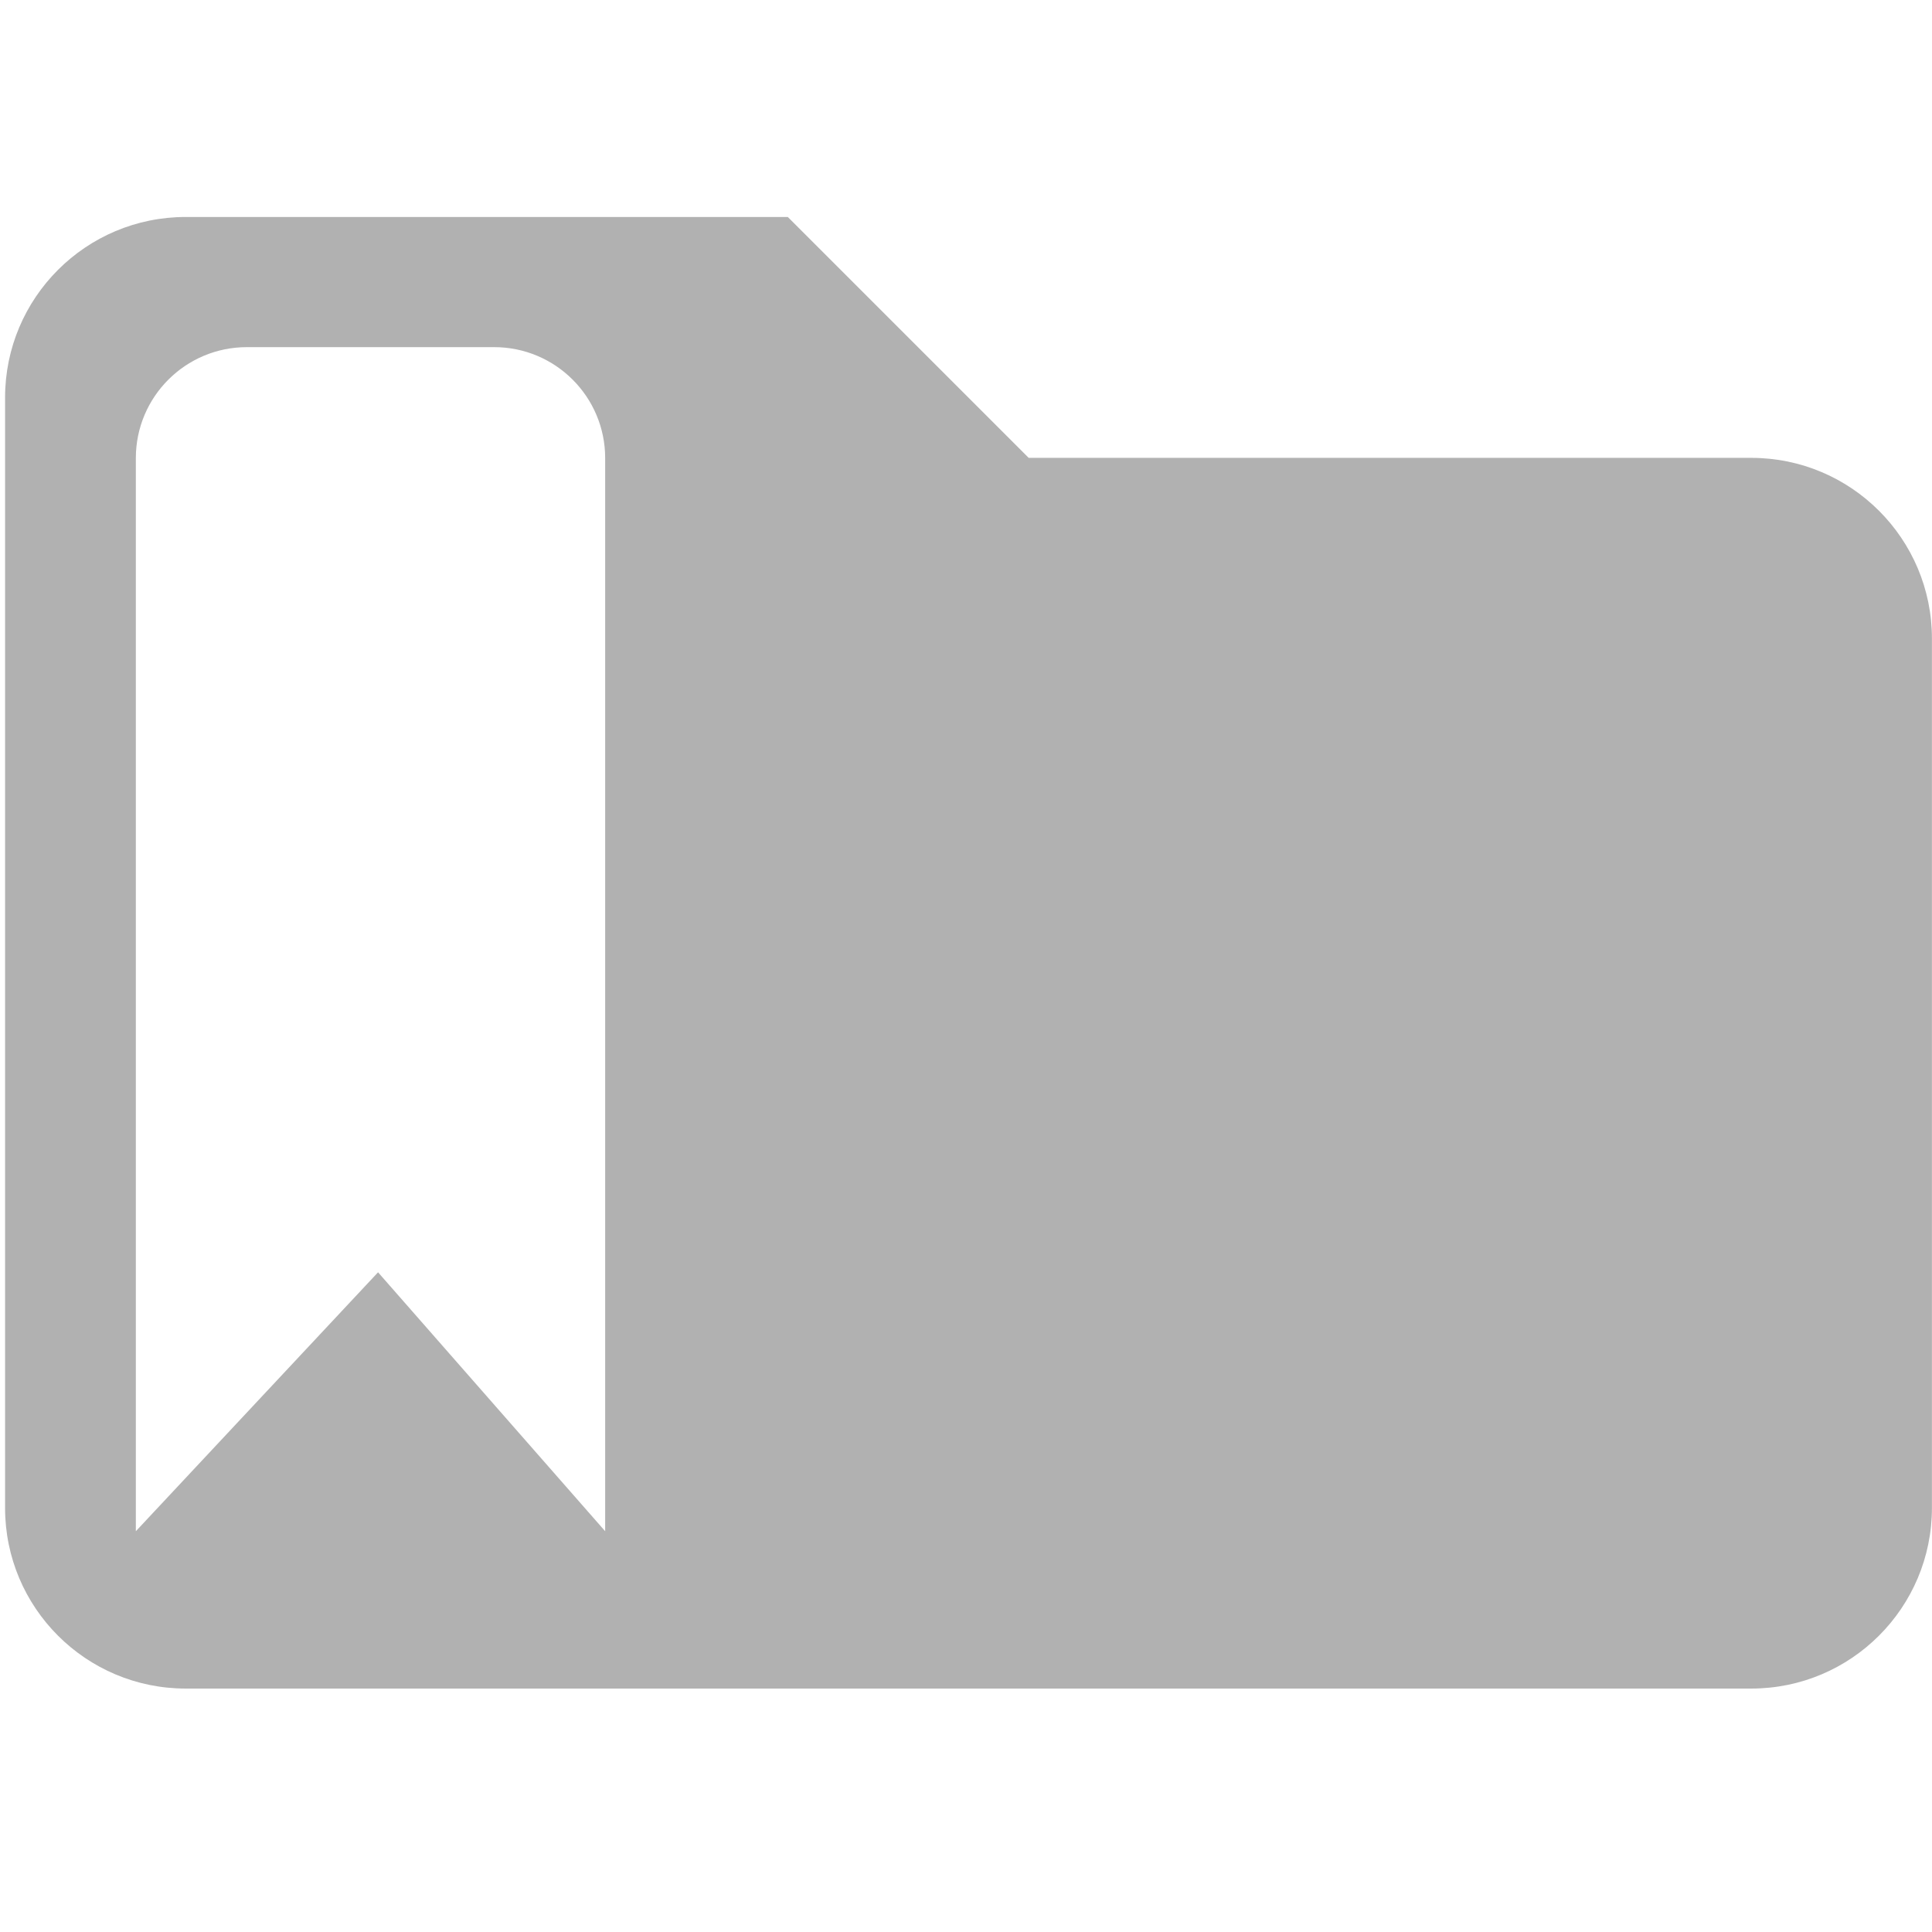
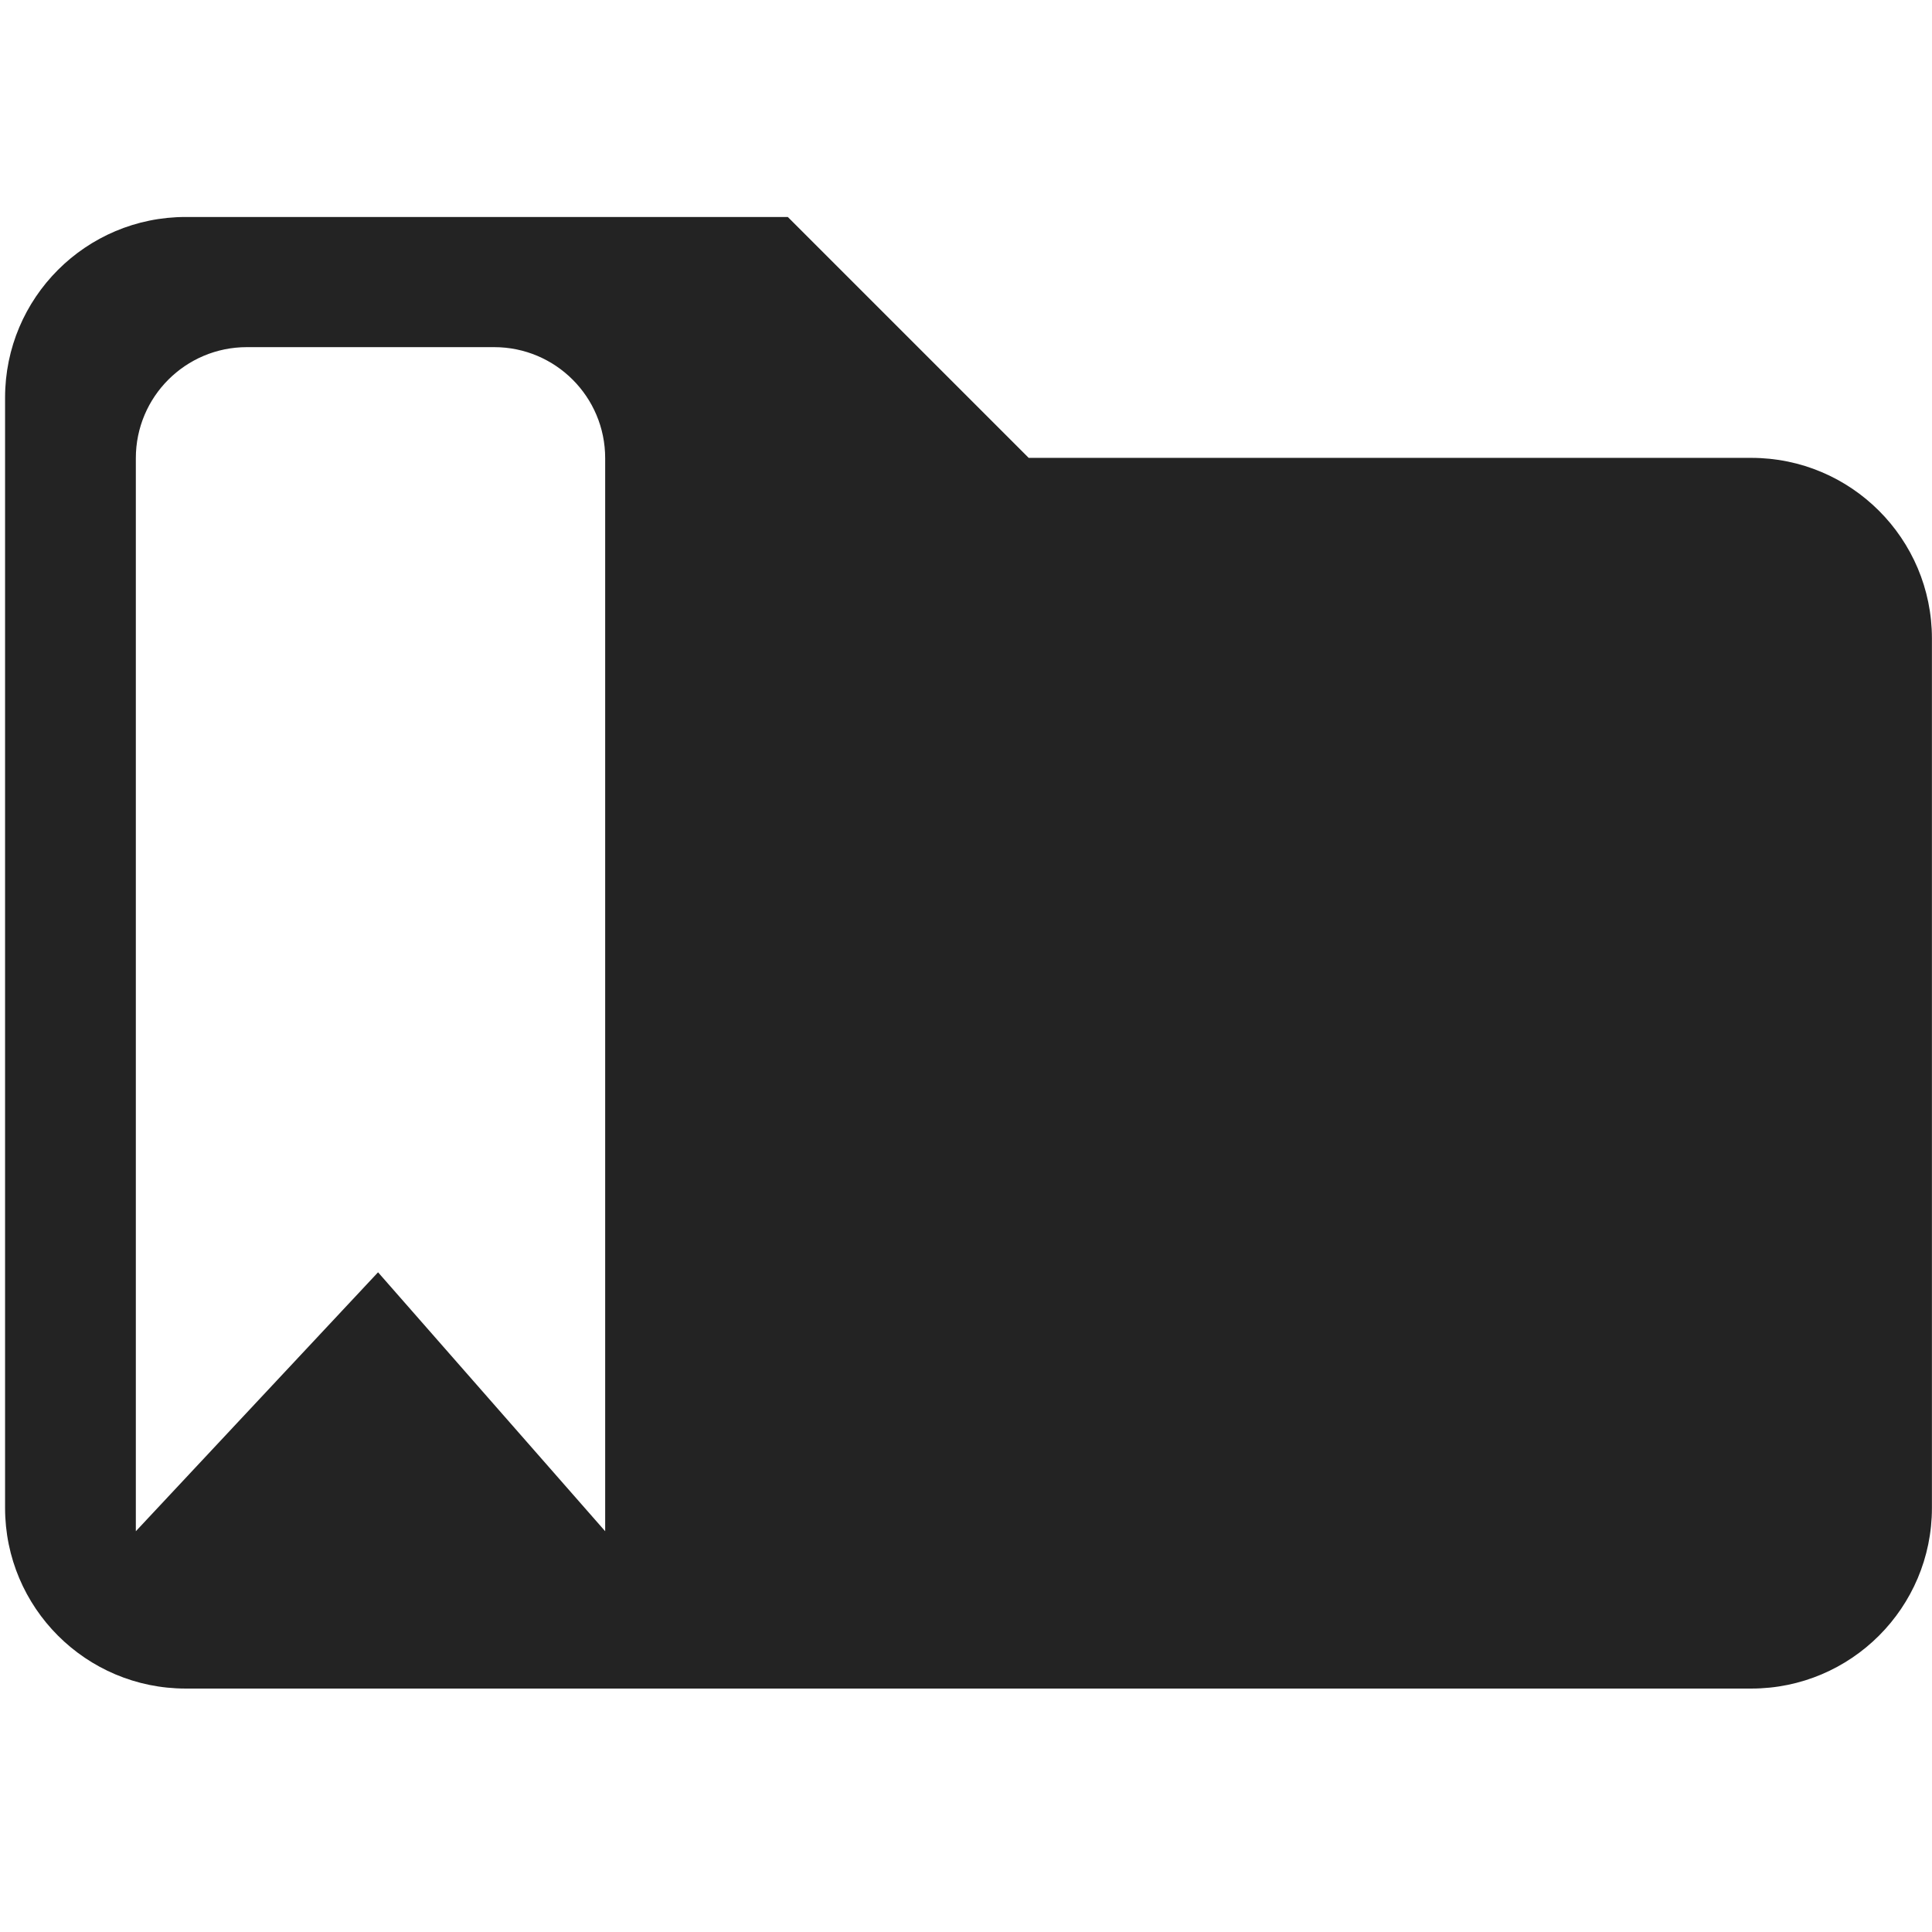
<svg xmlns="http://www.w3.org/2000/svg" width="32" height="32" viewBox="0 0 8.467 8.467" version="1.1" id="svg8">
  <defs id="defs2">
    <linearGradient id="Neutral__dark_">
      <stop style="stop-color:#232323;stop-opacity:1;" offset="0" id="stop832" />
    </linearGradient>
    <linearGradient id="linearGradient828">
      <stop style="stop-color:#232323;stop-opacity:1;" offset="0" id="stop826" />
    </linearGradient>
    <linearGradient id="linearGradient1363">
      <stop style="stop-color:#84b330;stop-opacity:1;" offset="0" id="stop1361" />
    </linearGradient>
    <style id="style1399">.cls-1{fill:#e3e3e3;}</style>
    <style id="style857">.cls-1{fill:#e52120;}.cls-1,.cls-2,.cls-3,.cls-4,.cls-5{stroke:#000;stroke-miterlimit:10;stroke-width:1.2px;}.cls-2{fill:#6dbc88;}.cls-3{fill:#701034;}.cls-4{fill:#51aae0;}.cls-5{fill:none;}</style>
    <style id="style857-2">.cls-1{fill:#e52120;}.cls-1,.cls-2,.cls-3,.cls-4,.cls-5{stroke:#000;stroke-miterlimit:10;stroke-width:1.2px;}.cls-2{fill:#6dbc88;}.cls-3{fill:#701034;}.cls-4{fill:#51aae0;}.cls-5{fill:none;}</style>
    <style id="style1399-7">.cls-1{fill:#e3e3e3;}</style>
    <style id="style1399-2">.cls-1{fill:#e3e3e3;}</style>
    <style id="style1399-8">.cls-1{fill:#e3e3e3;}</style>
    <style id="style1399-9">.cls-1{fill:#e3e3e3;}</style>
    <style id="style1399-5">.cls-1{fill:#e3e3e3;}</style>
    <style id="style857-6">.cls-1{fill:#e52120;}.cls-1,.cls-2,.cls-3,.cls-4,.cls-5{stroke:#000;stroke-miterlimit:10;stroke-width:1.2px;}.cls-2{fill:#6dbc88;}.cls-3{fill:#701034;}.cls-4{fill:#51aae0;}.cls-5{fill:none;}</style>
    <style id="style857-2-1">.cls-1{fill:#e52120;}.cls-1,.cls-2,.cls-3,.cls-4,.cls-5{stroke:#000;stroke-miterlimit:10;stroke-width:1.2px;}.cls-2{fill:#6dbc88;}.cls-3{fill:#701034;}.cls-4{fill:#51aae0;}.cls-5{fill:none;}</style>
    <style id="style1399-7-1">.cls-1{fill:#e3e3e3;}</style>
    <style id="style1399-2-5">.cls-1{fill:#e3e3e3;}</style>
    <style id="style1399-8-9">.cls-1{fill:#e3e3e3;}</style>
    <style id="style1399-9-8">.cls-1{fill:#e3e3e3;}</style>
    <style id="style1399-96">.cls-1{fill:#e3e3e3;}</style>
    <style id="style857-21">.cls-1{fill:#e52120;}.cls-1,.cls-2,.cls-3,.cls-4,.cls-5{stroke:#000;stroke-miterlimit:10;stroke-width:1.2px;}.cls-2{fill:#6dbc88;}.cls-3{fill:#701034;}.cls-4{fill:#51aae0;}.cls-5{fill:none;}</style>
    <style id="style857-2-7">.cls-1{fill:#e52120;}.cls-1,.cls-2,.cls-3,.cls-4,.cls-5{stroke:#000;stroke-miterlimit:10;stroke-width:1.2px;}.cls-2{fill:#6dbc88;}.cls-3{fill:#701034;}.cls-4{fill:#51aae0;}.cls-5{fill:none;}</style>
    <style id="style1399-7-8">.cls-1{fill:#e3e3e3;}</style>
    <style id="style1399-2-57">.cls-1{fill:#e3e3e3;}</style>
    <style id="style1399-8-4">.cls-1{fill:#e3e3e3;}</style>
    <style id="style1399-9-1">.cls-1{fill:#e3e3e3;}</style>
    <style id="style1399-5-8">.cls-1{fill:#e3e3e3;}</style>
    <style id="style857-6-5">.cls-1{fill:#e52120;}.cls-1,.cls-2,.cls-3,.cls-4,.cls-5{stroke:#000;stroke-miterlimit:10;stroke-width:1.2px;}.cls-2{fill:#6dbc88;}.cls-3{fill:#701034;}.cls-4{fill:#51aae0;}.cls-5{fill:none;}</style>
    <style id="style857-2-1-9">.cls-1{fill:#e52120;}.cls-1,.cls-2,.cls-3,.cls-4,.cls-5{stroke:#000;stroke-miterlimit:10;stroke-width:1.2px;}.cls-2{fill:#6dbc88;}.cls-3{fill:#701034;}.cls-4{fill:#51aae0;}.cls-5{fill:none;}</style>
    <style id="style1399-7-1-7">.cls-1{fill:#e3e3e3;}</style>
    <style id="style1399-2-5-5">.cls-1{fill:#e3e3e3;}</style>
    <style id="style1399-8-9-3">.cls-1{fill:#e3e3e3;}</style>
    <style id="style1399-9-8-8">.cls-1{fill:#e3e3e3;}</style>
    <style id="style1399-85">.cls-1{fill:#e3e3e3;}</style>
    <style id="style1399-1">.cls-1{fill:#e3e3e3;}</style>
    <style id="style1399-5-6">.cls-1{fill:#e3e3e3;}</style>
    <style id="style1399-8-1">.cls-1{fill:#e3e3e3;}</style>
    <style id="style1399-4">.cls-1{fill:#e3e3e3;}</style>
    <style id="style857-4">.cls-1{fill:#e52120;}.cls-1,.cls-2,.cls-3,.cls-4,.cls-5{stroke:#000;stroke-miterlimit:10;stroke-width:1.2px;}.cls-2{fill:#6dbc88;}.cls-3{fill:#701034;}.cls-4{fill:#51aae0;}.cls-5{fill:none;}</style>
    <style id="style857-2-4">.cls-1{fill:#e52120;}.cls-1,.cls-2,.cls-3,.cls-4,.cls-5{stroke:#000;stroke-miterlimit:10;stroke-width:1.2px;}.cls-2{fill:#6dbc88;}.cls-3{fill:#701034;}.cls-4{fill:#51aae0;}.cls-5{fill:none;}</style>
    <style id="style1399-7-4">.cls-1{fill:#e3e3e3;}</style>
    <style id="style1399-2-7">.cls-1{fill:#e3e3e3;}</style>
    <style id="style1399-8-6">.cls-1{fill:#e3e3e3;}</style>
    <style id="style1399-9-3">.cls-1{fill:#e3e3e3;}</style>
    <style id="style1399-5-1">.cls-1{fill:#e3e3e3;}</style>
    <style id="style857-6-7">.cls-1{fill:#e52120;}.cls-1,.cls-2,.cls-3,.cls-4,.cls-5{stroke:#000;stroke-miterlimit:10;stroke-width:1.2px;}.cls-2{fill:#6dbc88;}.cls-3{fill:#701034;}.cls-4{fill:#51aae0;}.cls-5{fill:none;}</style>
    <style id="style857-2-1-5">.cls-1{fill:#e52120;}.cls-1,.cls-2,.cls-3,.cls-4,.cls-5{stroke:#000;stroke-miterlimit:10;stroke-width:1.2px;}.cls-2{fill:#6dbc88;}.cls-3{fill:#701034;}.cls-4{fill:#51aae0;}.cls-5{fill:none;}</style>
    <style id="style1399-7-1-9">.cls-1{fill:#e3e3e3;}</style>
    <style id="style1399-2-5-6">.cls-1{fill:#e3e3e3;}</style>
    <style id="style1399-8-9-2">.cls-1{fill:#e3e3e3;}</style>
    <style id="style1399-9-8-1">.cls-1{fill:#e3e3e3;}</style>
    <style id="style1399-88">.cls-1{fill:#e3e3e3;}</style>
    <style id="style1399-26">.cls-1{fill:#e3e3e3;}</style>
    <style id="style1399-1-6">.cls-1{fill:#e3e3e3;}</style>
    <style id="style1399-5-2">.cls-1{fill:#e3e3e3;}</style>
    <style id="style1399-8-2">.cls-1{fill:#e3e3e3;}</style>
  </defs>
  <style id="style815" type="text/css">
	.st0{fill:#00005B;}
	.st1{fill:#9999FF;}
</style>
  <style id="style815-2" type="text/css">
	.st0{fill:#00005B;}
	.st1{fill:#9999FF;}
</style>
  <style type="text/css" id="style815-4">
	.st0{fill:#00005B;}
	.st1{fill:#9999FF;}
</style>
  <style type="text/css" id="style815-2-4">
	.st0{fill:#00005B;}
	.st1{fill:#9999FF;}
</style>
  <style type="text/css" id="style815-43">
	.st0{fill:#00005B;}
	.st1{fill:#9999FF;}
</style>
  <style type="text/css" id="style815-2-3">
	.st0{fill:#00005B;}
	.st1{fill:#9999FF;}
</style>
  <style id="style815-4-3" type="text/css">
	.st0{fill:#00005B;}
	.st1{fill:#9999FF;}
</style>
  <style id="style815-2-4-8" type="text/css">
	.st0{fill:#00005B;}
	.st1{fill:#9999FF;}
</style>
  <style type="text/css" id="style815-1">
	.st0{fill:#00005B;}
	.st1{fill:#9999FF;}
</style>
  <style type="text/css" id="style815-2-8">
	.st0{fill:#00005B;}
	.st1{fill:#9999FF;}
</style>
  <style id="style815-4-5" type="text/css">
	.st0{fill:#00005B;}
	.st1{fill:#9999FF;}
</style>
  <style id="style815-2-4-9" type="text/css">
	.st0{fill:#00005B;}
	.st1{fill:#9999FF;}
</style>
-   <path id="path1824" style="fill:#b1b1b1;fill-opacity:1;stroke-width:0.062" d="m 3.076,3.594 c -1.653,0 -2.992,1.34 -2.992,2.992 V 24.977 c 0,1.653 1.34,2.992 2.992,2.992 H 29.008 C 30.66,27.969 32,26.629 32,24.977 V 10.576 C 32,8.924 30.66,7.584 29.008,7.584 H 17.039 L 13.049,3.594 Z M 4.089,5.75 h 4.096 c 1.016,0 1.839,0.823 1.839,1.839 V 25.363 L 6.262,21.074 2.25,25.363 V 7.589 c 0,-1.016 0.823,-1.839 1.839,-1.839 z" transform="scale(0.2645833)" />
+   <path id="path1824" style="fill:#232323;fill-opacity:1;stroke-width:0.062" d="m 3.076,3.594 c -1.653,0 -2.992,1.34 -2.992,2.992 V 24.977 c 0,1.653 1.34,2.992 2.992,2.992 H 29.008 C 30.66,27.969 32,26.629 32,24.977 V 10.576 C 32,8.924 30.66,7.584 29.008,7.584 H 17.039 L 13.049,3.594 Z M 4.089,5.75 h 4.096 c 1.016,0 1.839,0.823 1.839,1.839 V 25.363 L 6.262,21.074 2.25,25.363 V 7.589 c 0,-1.016 0.823,-1.839 1.839,-1.839 z" transform="scale(0.2645833)" />
</svg>
